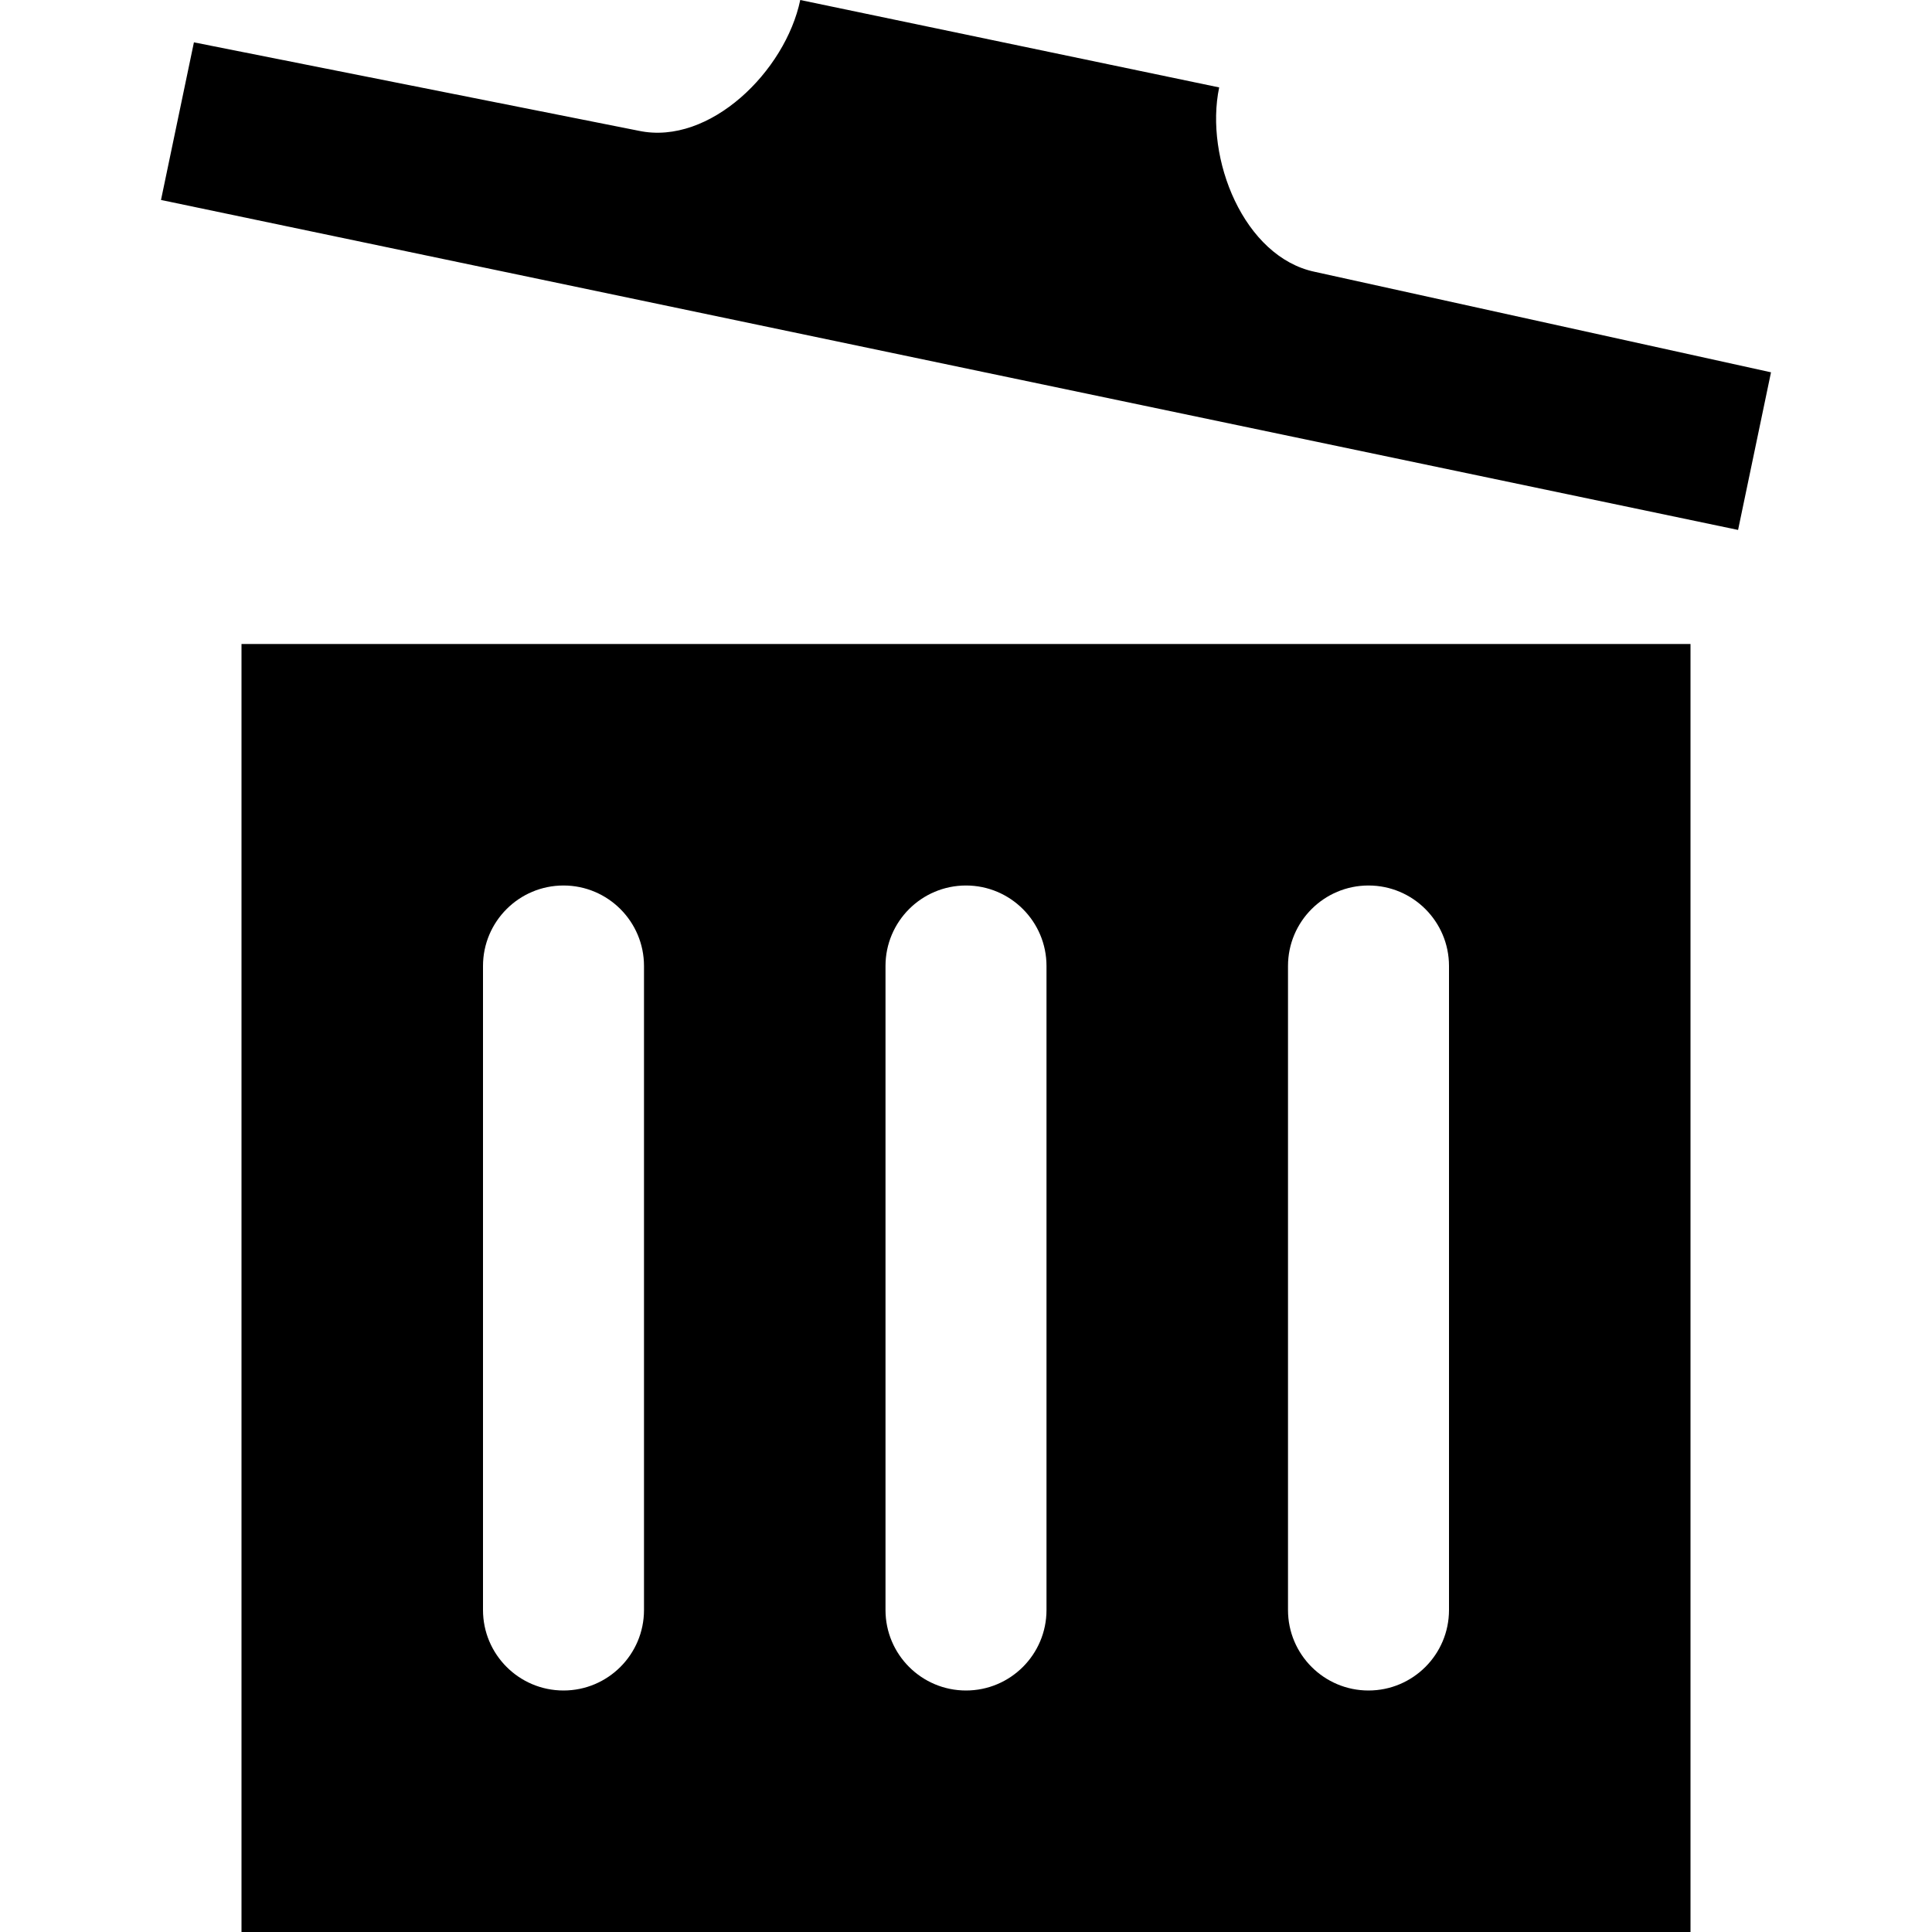
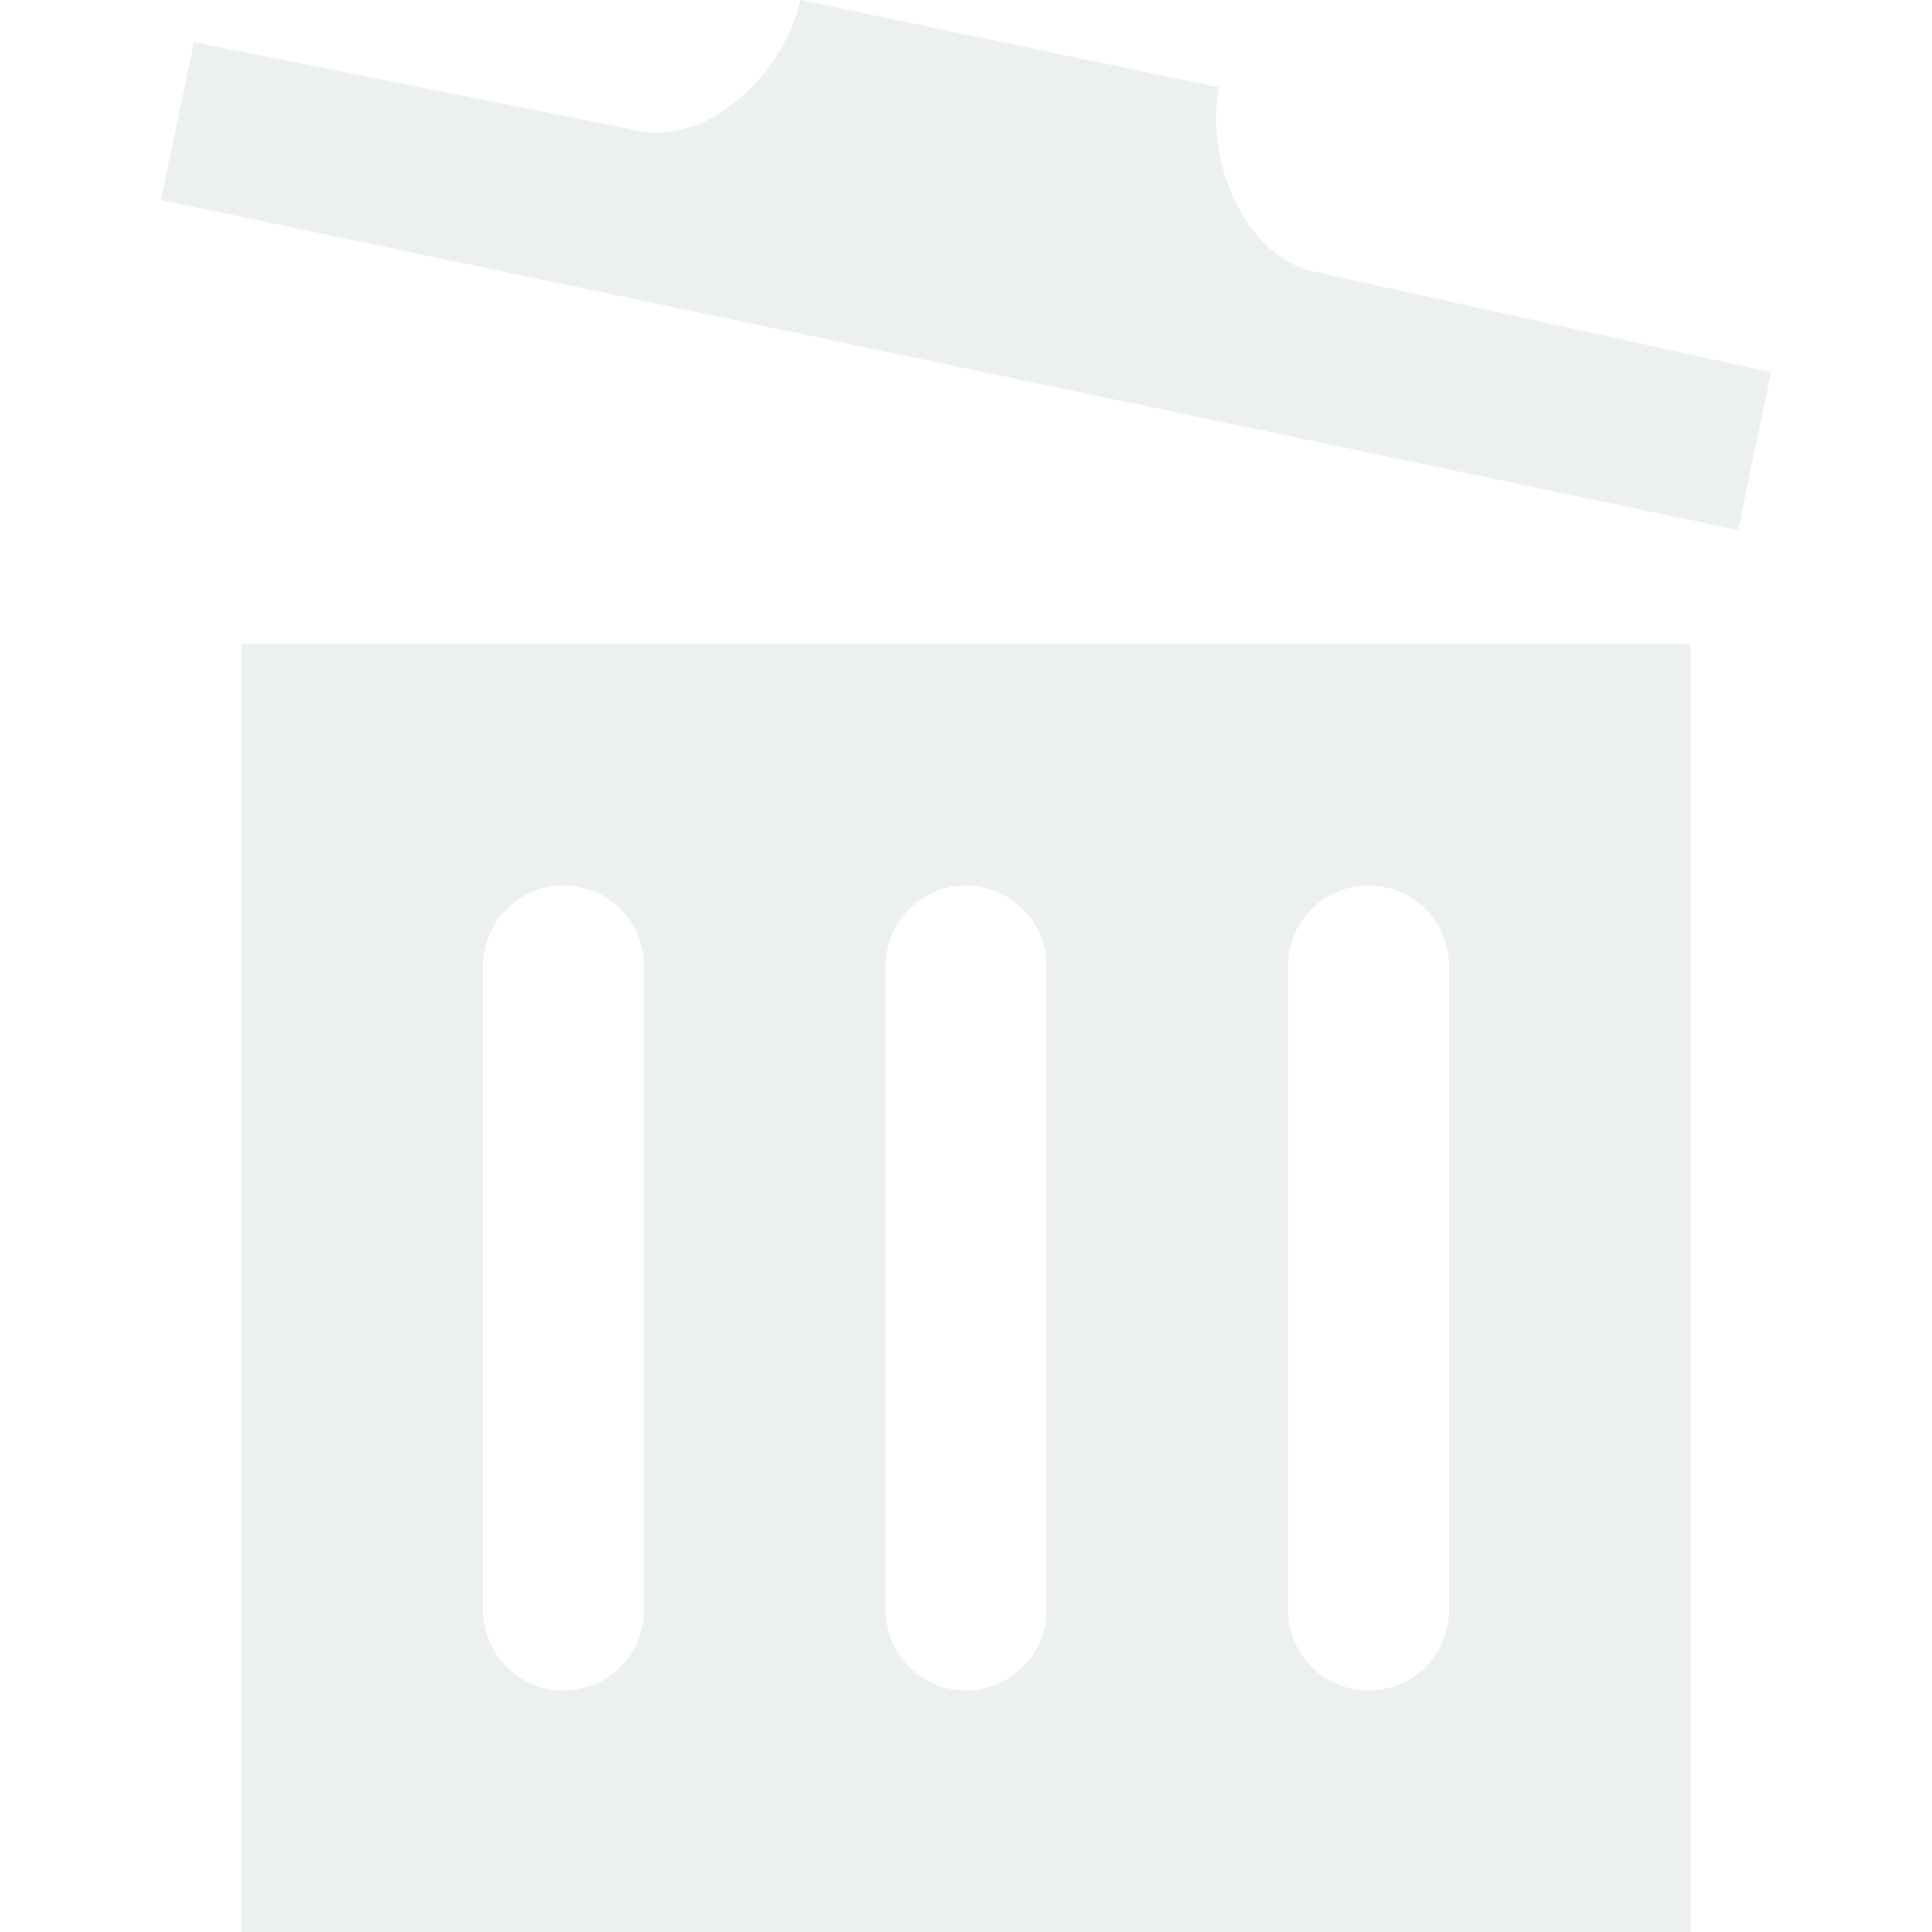
- <svg xmlns="http://www.w3.org/2000/svg" width="24" height="24" viewBox="0 0 24 24">
+ <svg xmlns="http://www.w3.org/2000/svg" width="24" height="24" viewBox="0 0 24 24" fill="#ecf0f1">
  <path d="M3 8v16h18v-16h-18zm5 12c0 .552-.448 1-1 1s-1-.448-1-1v-8c0-.552.448-1 1-1s1 .448 1 1v8zm5 0c0 .552-.448 1-1 1s-1-.448-1-1v-8c0-.552.448-1 1-1s1 .448 1 1v8zm5 0c0 .552-.448 1-1 1s-1-.448-1-1v-8c0-.552.448-1 1-1s1 .448 1 1v8zm4-15.375l-.409 1.958-19.591-4.099.409-1.958 5.528 1.099c.881.185 1.82-.742 2.004-1.625l5.204 1.086c-.184.882.307 2.107 1.189 2.291l5.666 1.248z" />
</svg>
